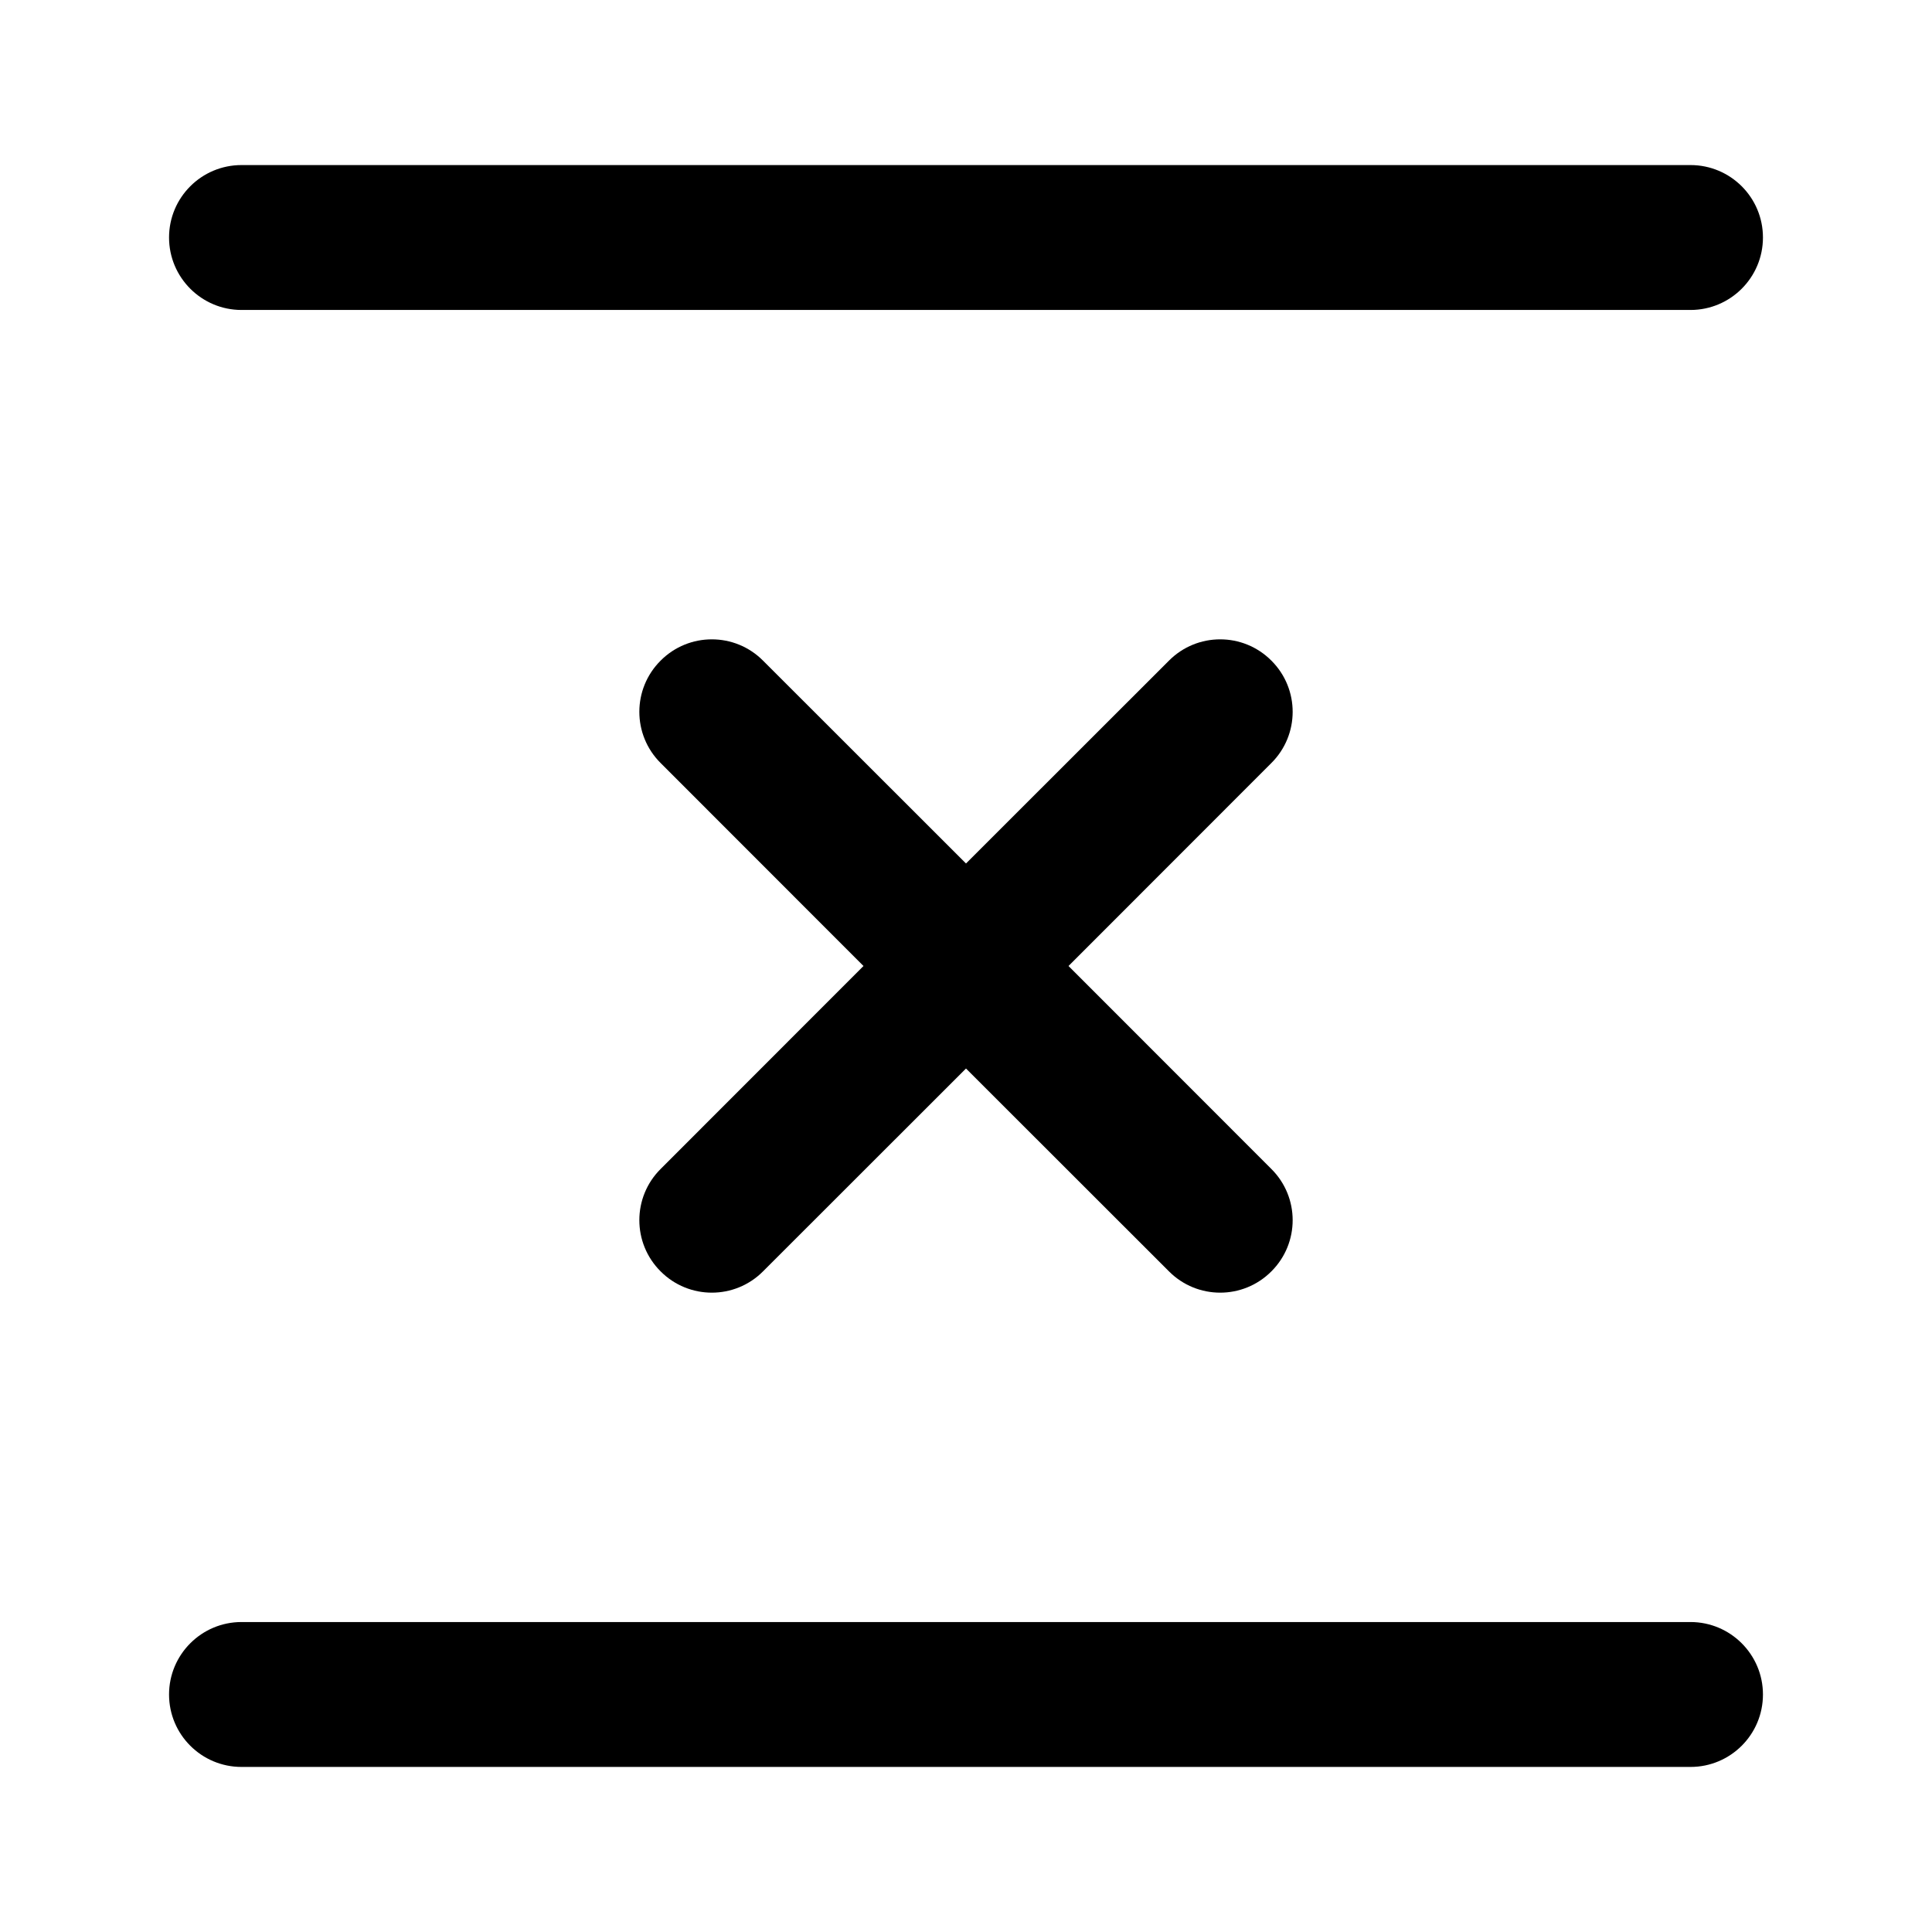
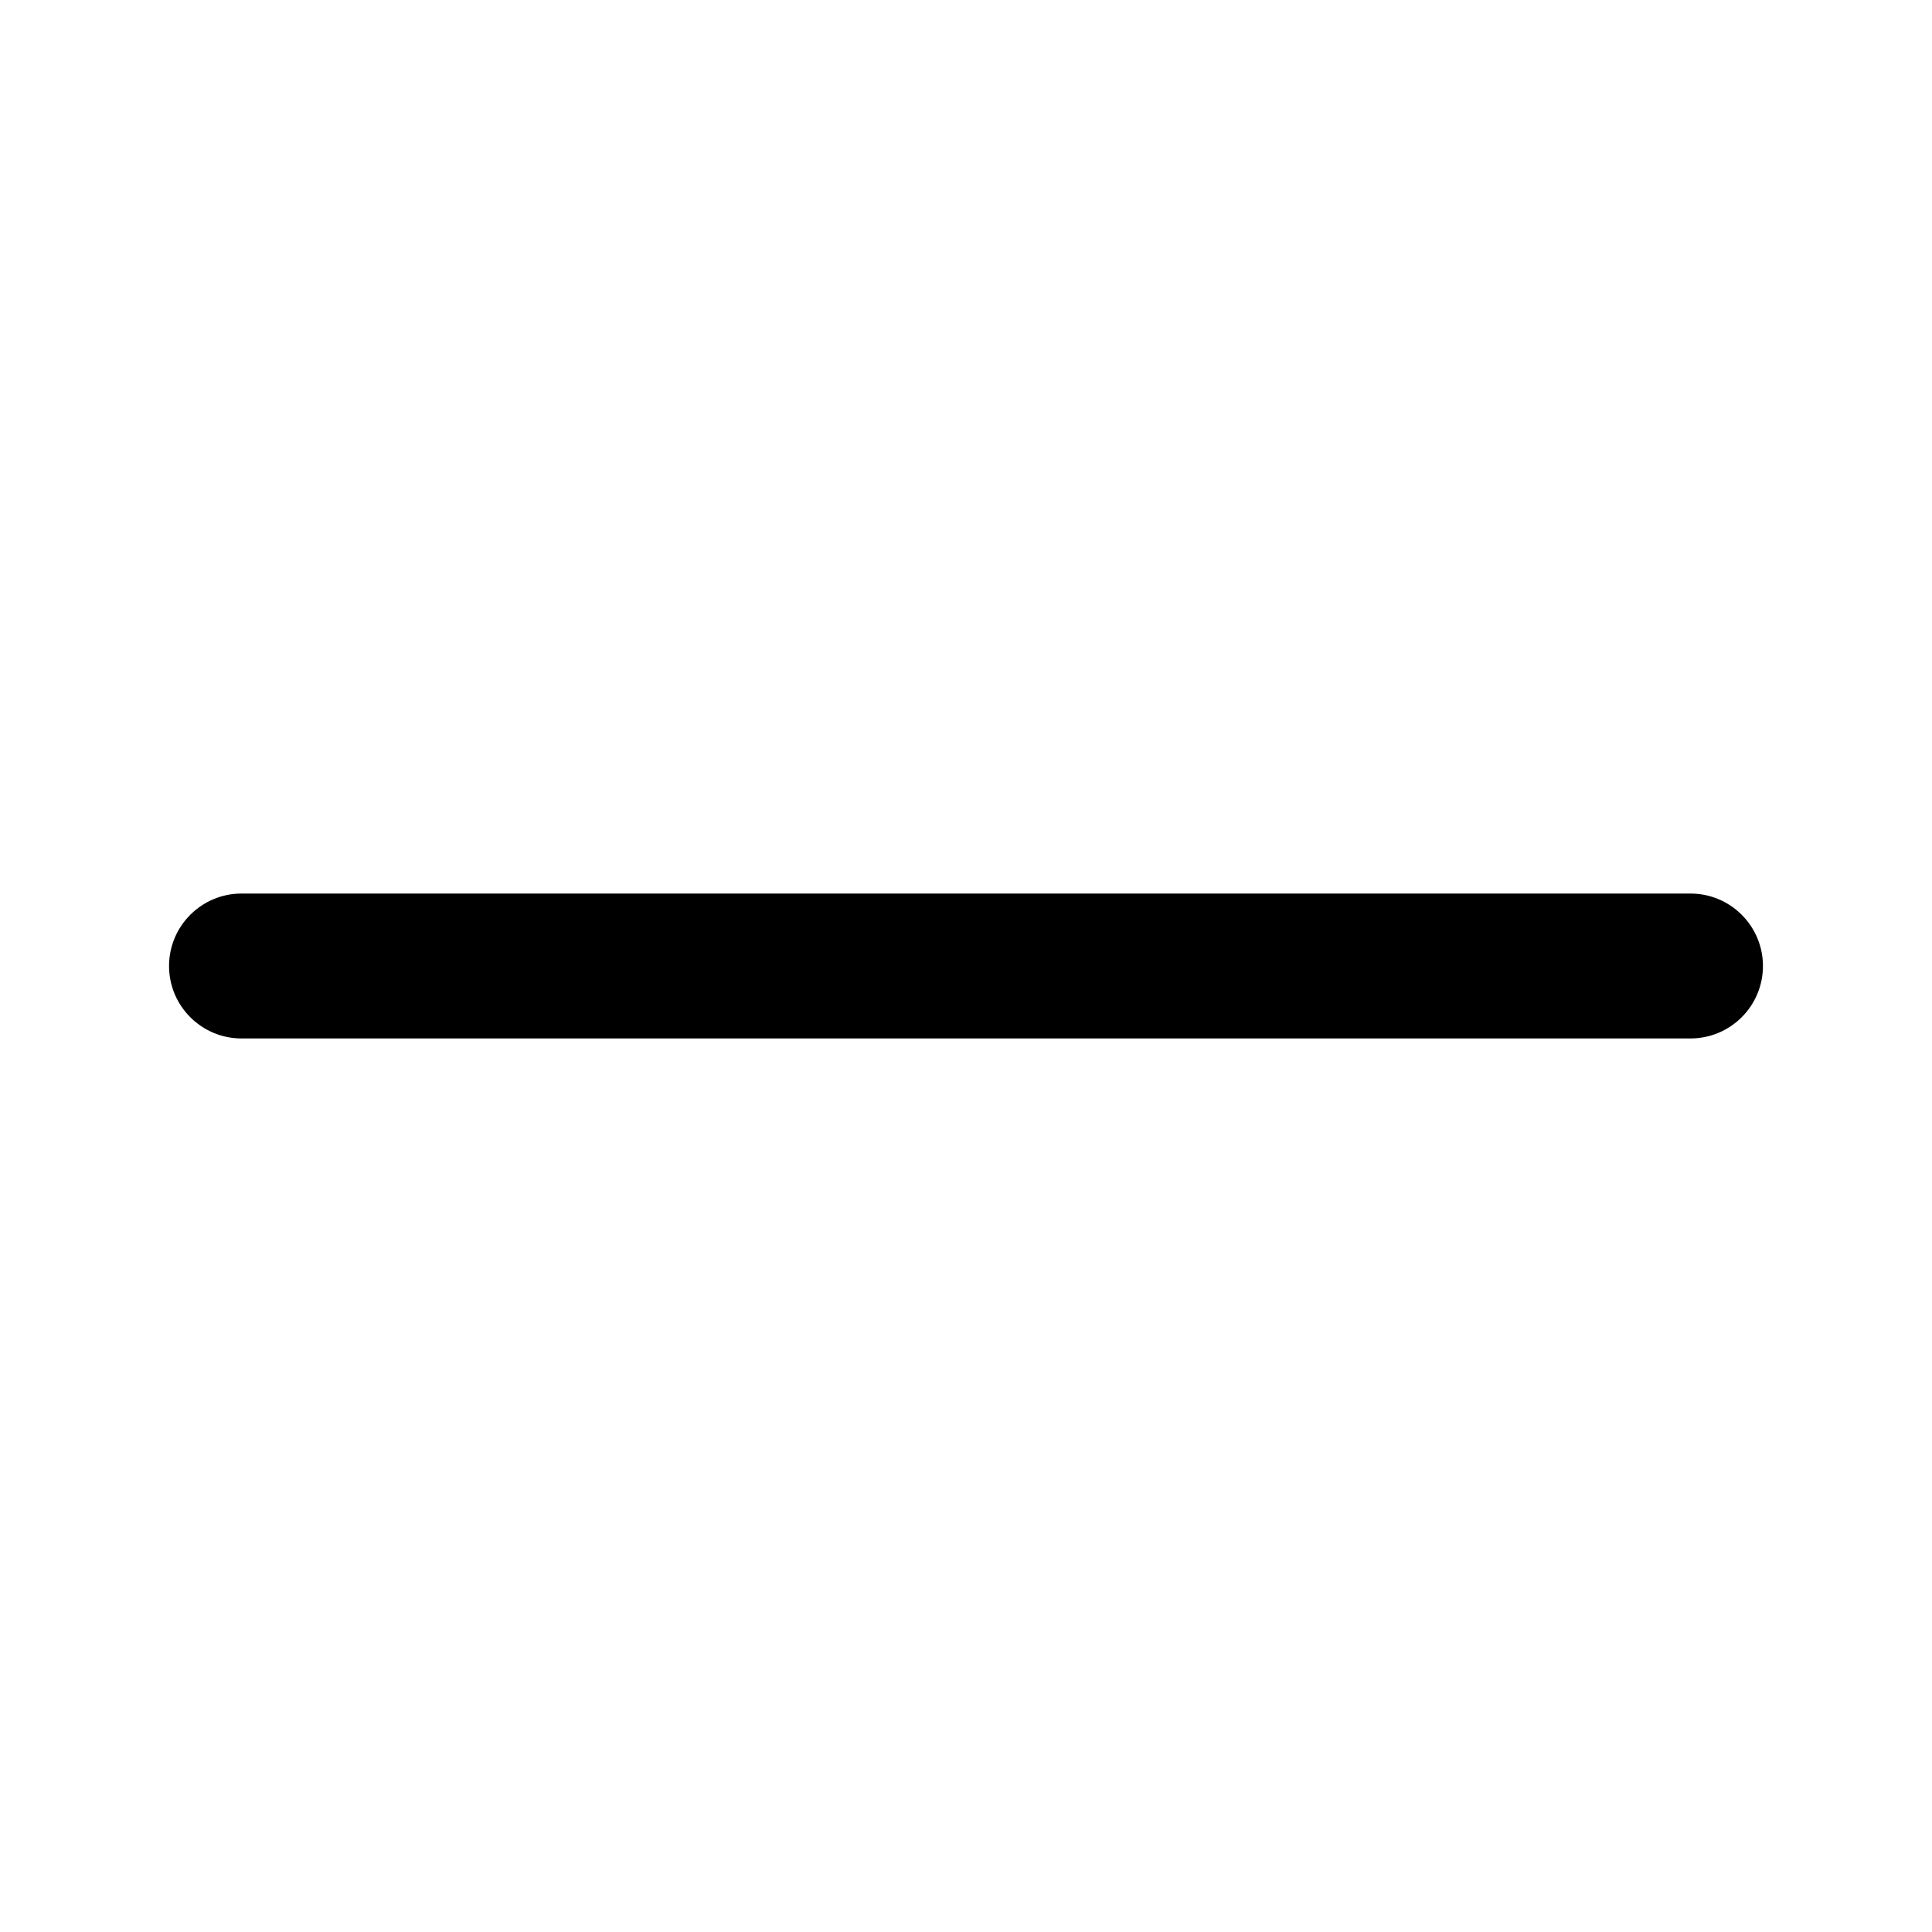
<svg xmlns="http://www.w3.org/2000/svg" width="16" height="16" viewBox="0 0 16 16" fill="none">
-   <path d="M2 1.367C1.669 1.367 1.4 1.635 1.4 1.967C1.4 2.298 1.669 2.567 2 2.567H14C14.331 2.567 14.6 2.298 14.6 1.967C14.6 1.635 14.331 1.367 14 1.367H2Z" fill="black" />
-   <path d="M2 13.433C1.669 13.433 1.4 13.702 1.4 14.033C1.4 14.365 1.669 14.633 2 14.633H14C14.331 14.633 14.6 14.365 14.6 14.033C14.6 13.702 14.331 13.433 14 13.433H2Z" fill="black" />
-   <path d="M10.529 5.471C10.295 5.236 9.915 5.236 9.681 5.471L8 7.151L6.319 5.471C6.085 5.236 5.705 5.236 5.471 5.471C5.236 5.705 5.236 6.085 5.471 6.319L7.151 8L5.471 9.681C5.236 9.915 5.236 10.295 5.471 10.529C5.705 10.764 6.085 10.764 6.319 10.529L8 8.849L9.681 10.529C9.915 10.764 10.295 10.764 10.529 10.529C10.764 10.295 10.764 9.915 10.529 9.681L8.849 8L10.529 6.319C10.764 6.085 10.764 5.705 10.529 5.471Z" fill="black" />
+   <path fill-rule="evenodd" clip-rule="evenodd" d="M1.4 8C1.4 7.669 1.669 7.4 2 7.4H14C14.331 7.4 14.6 7.669 14.6 8C14.6 8.331 14.331 8.6 14 8.6H2C1.669 8.6 1.4 8.331 1.4 8Z" fill="black" />
</svg>
